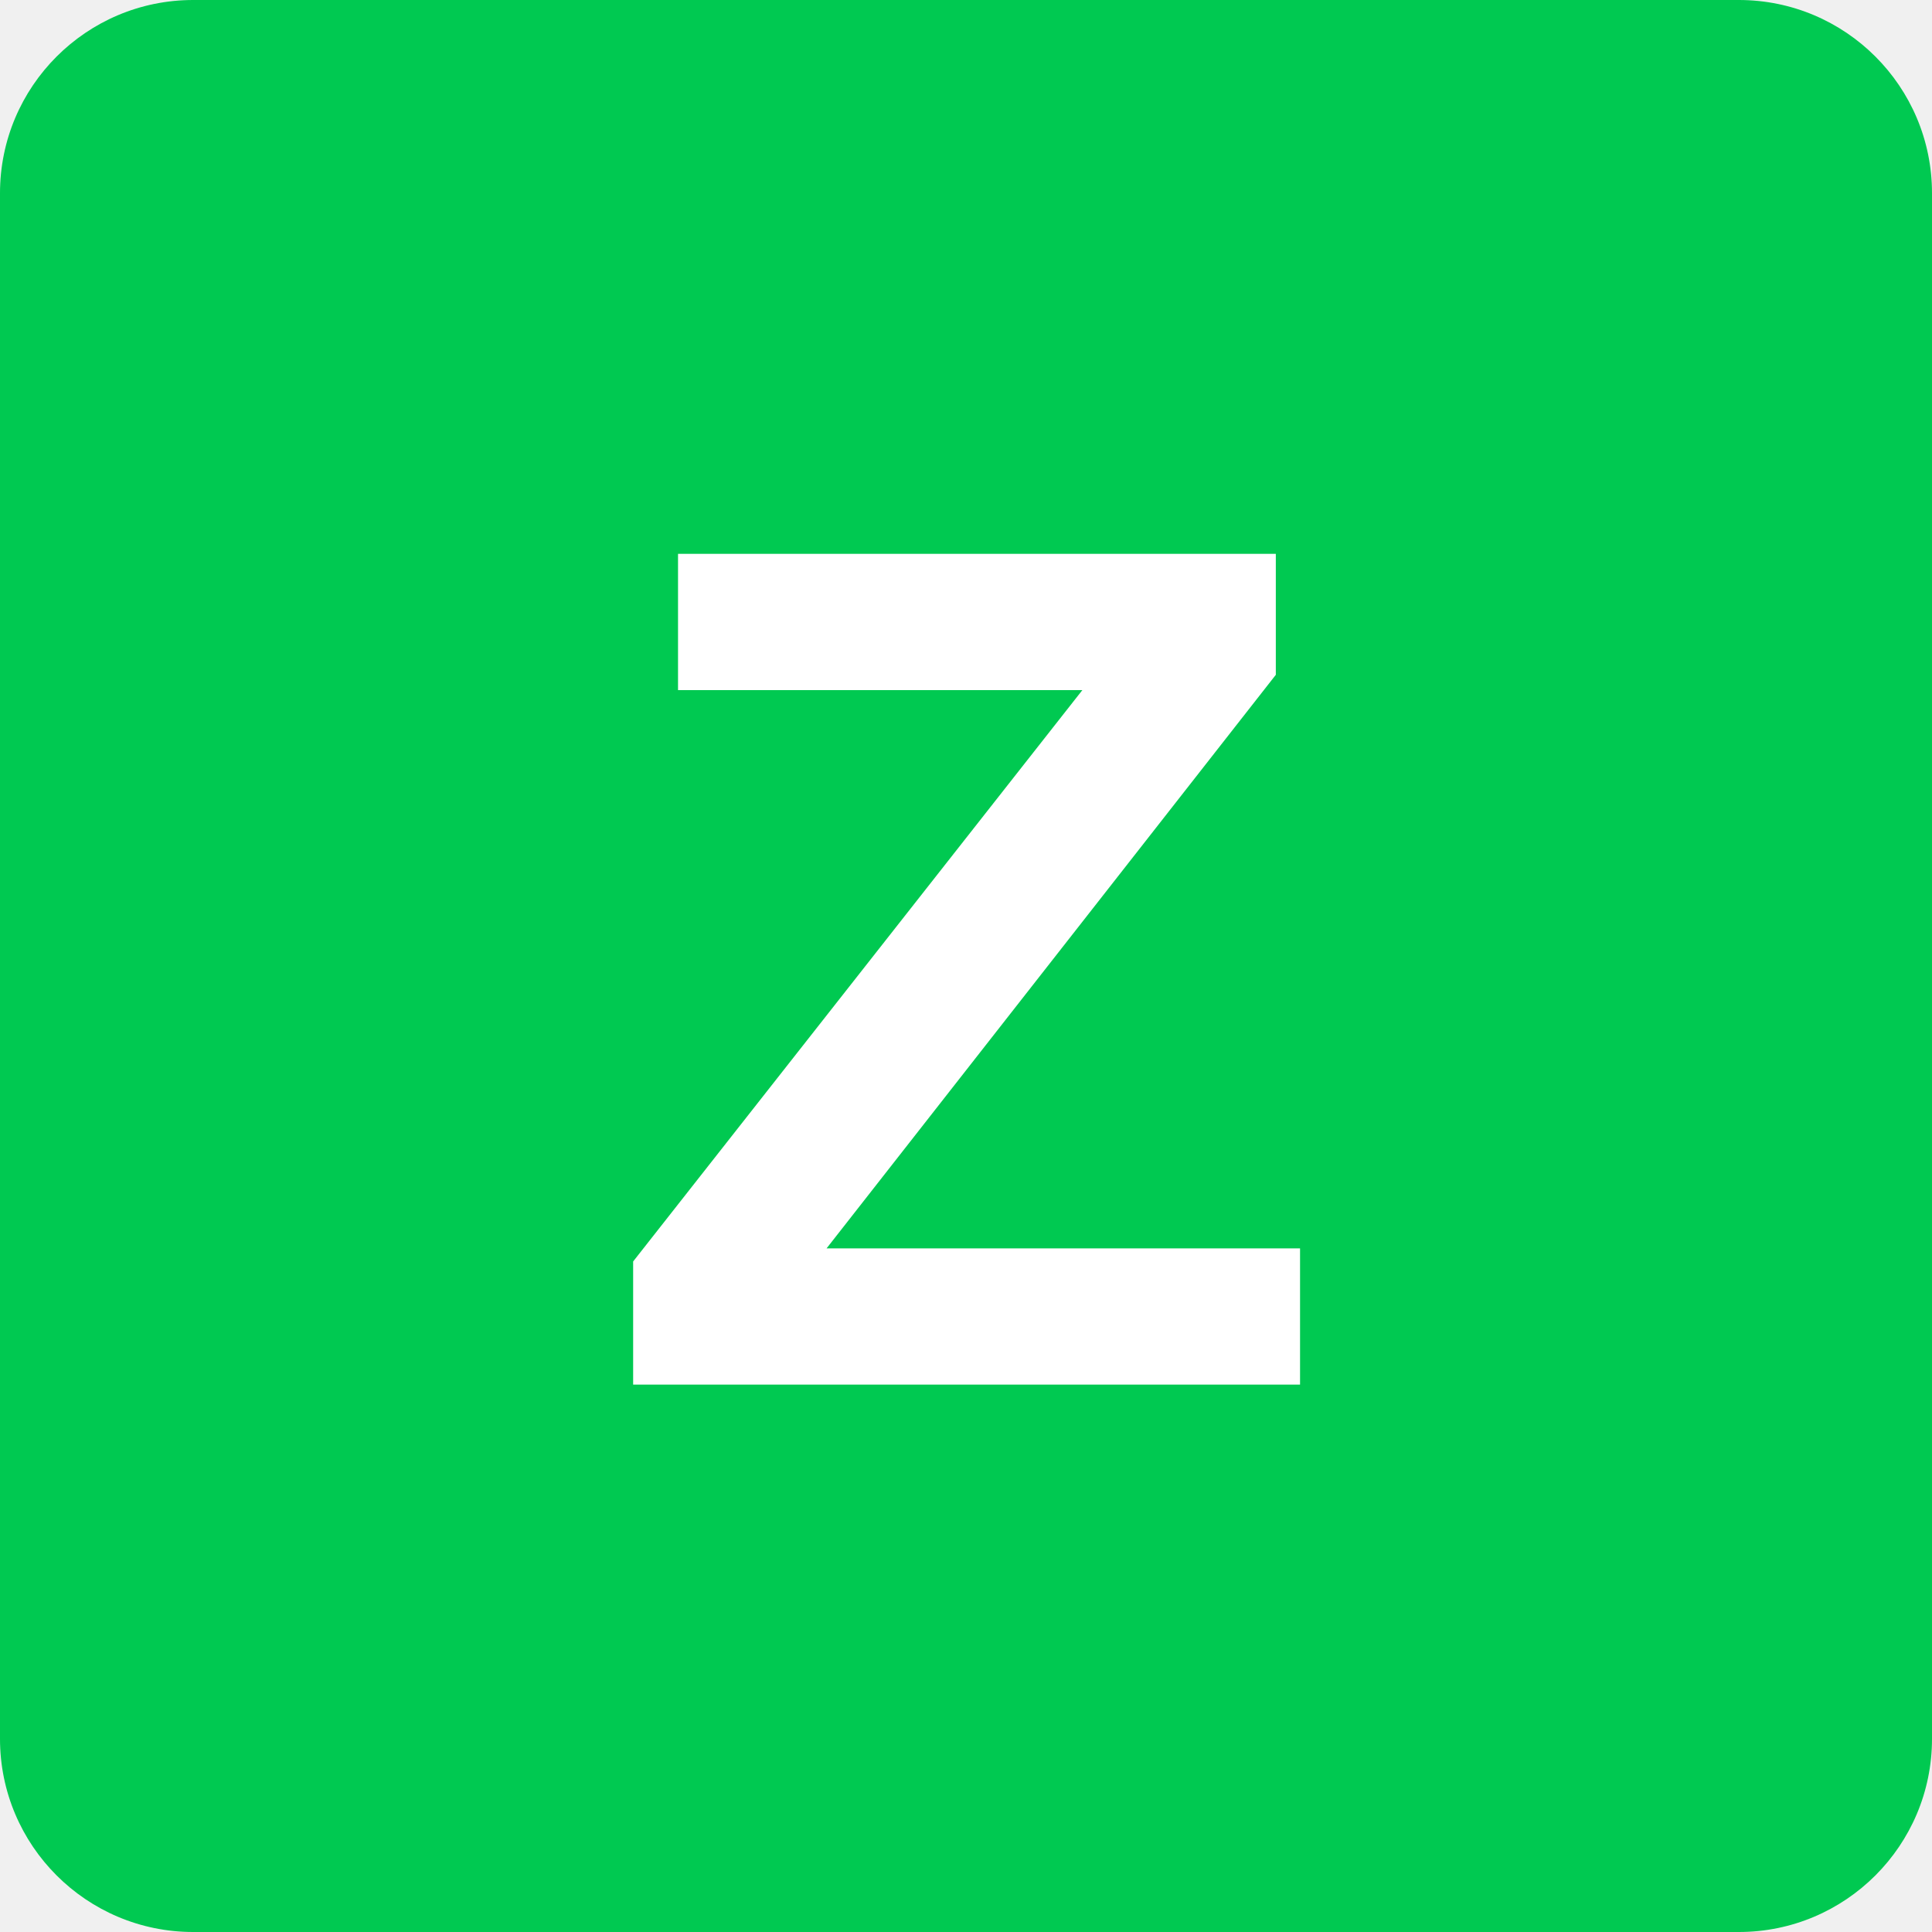
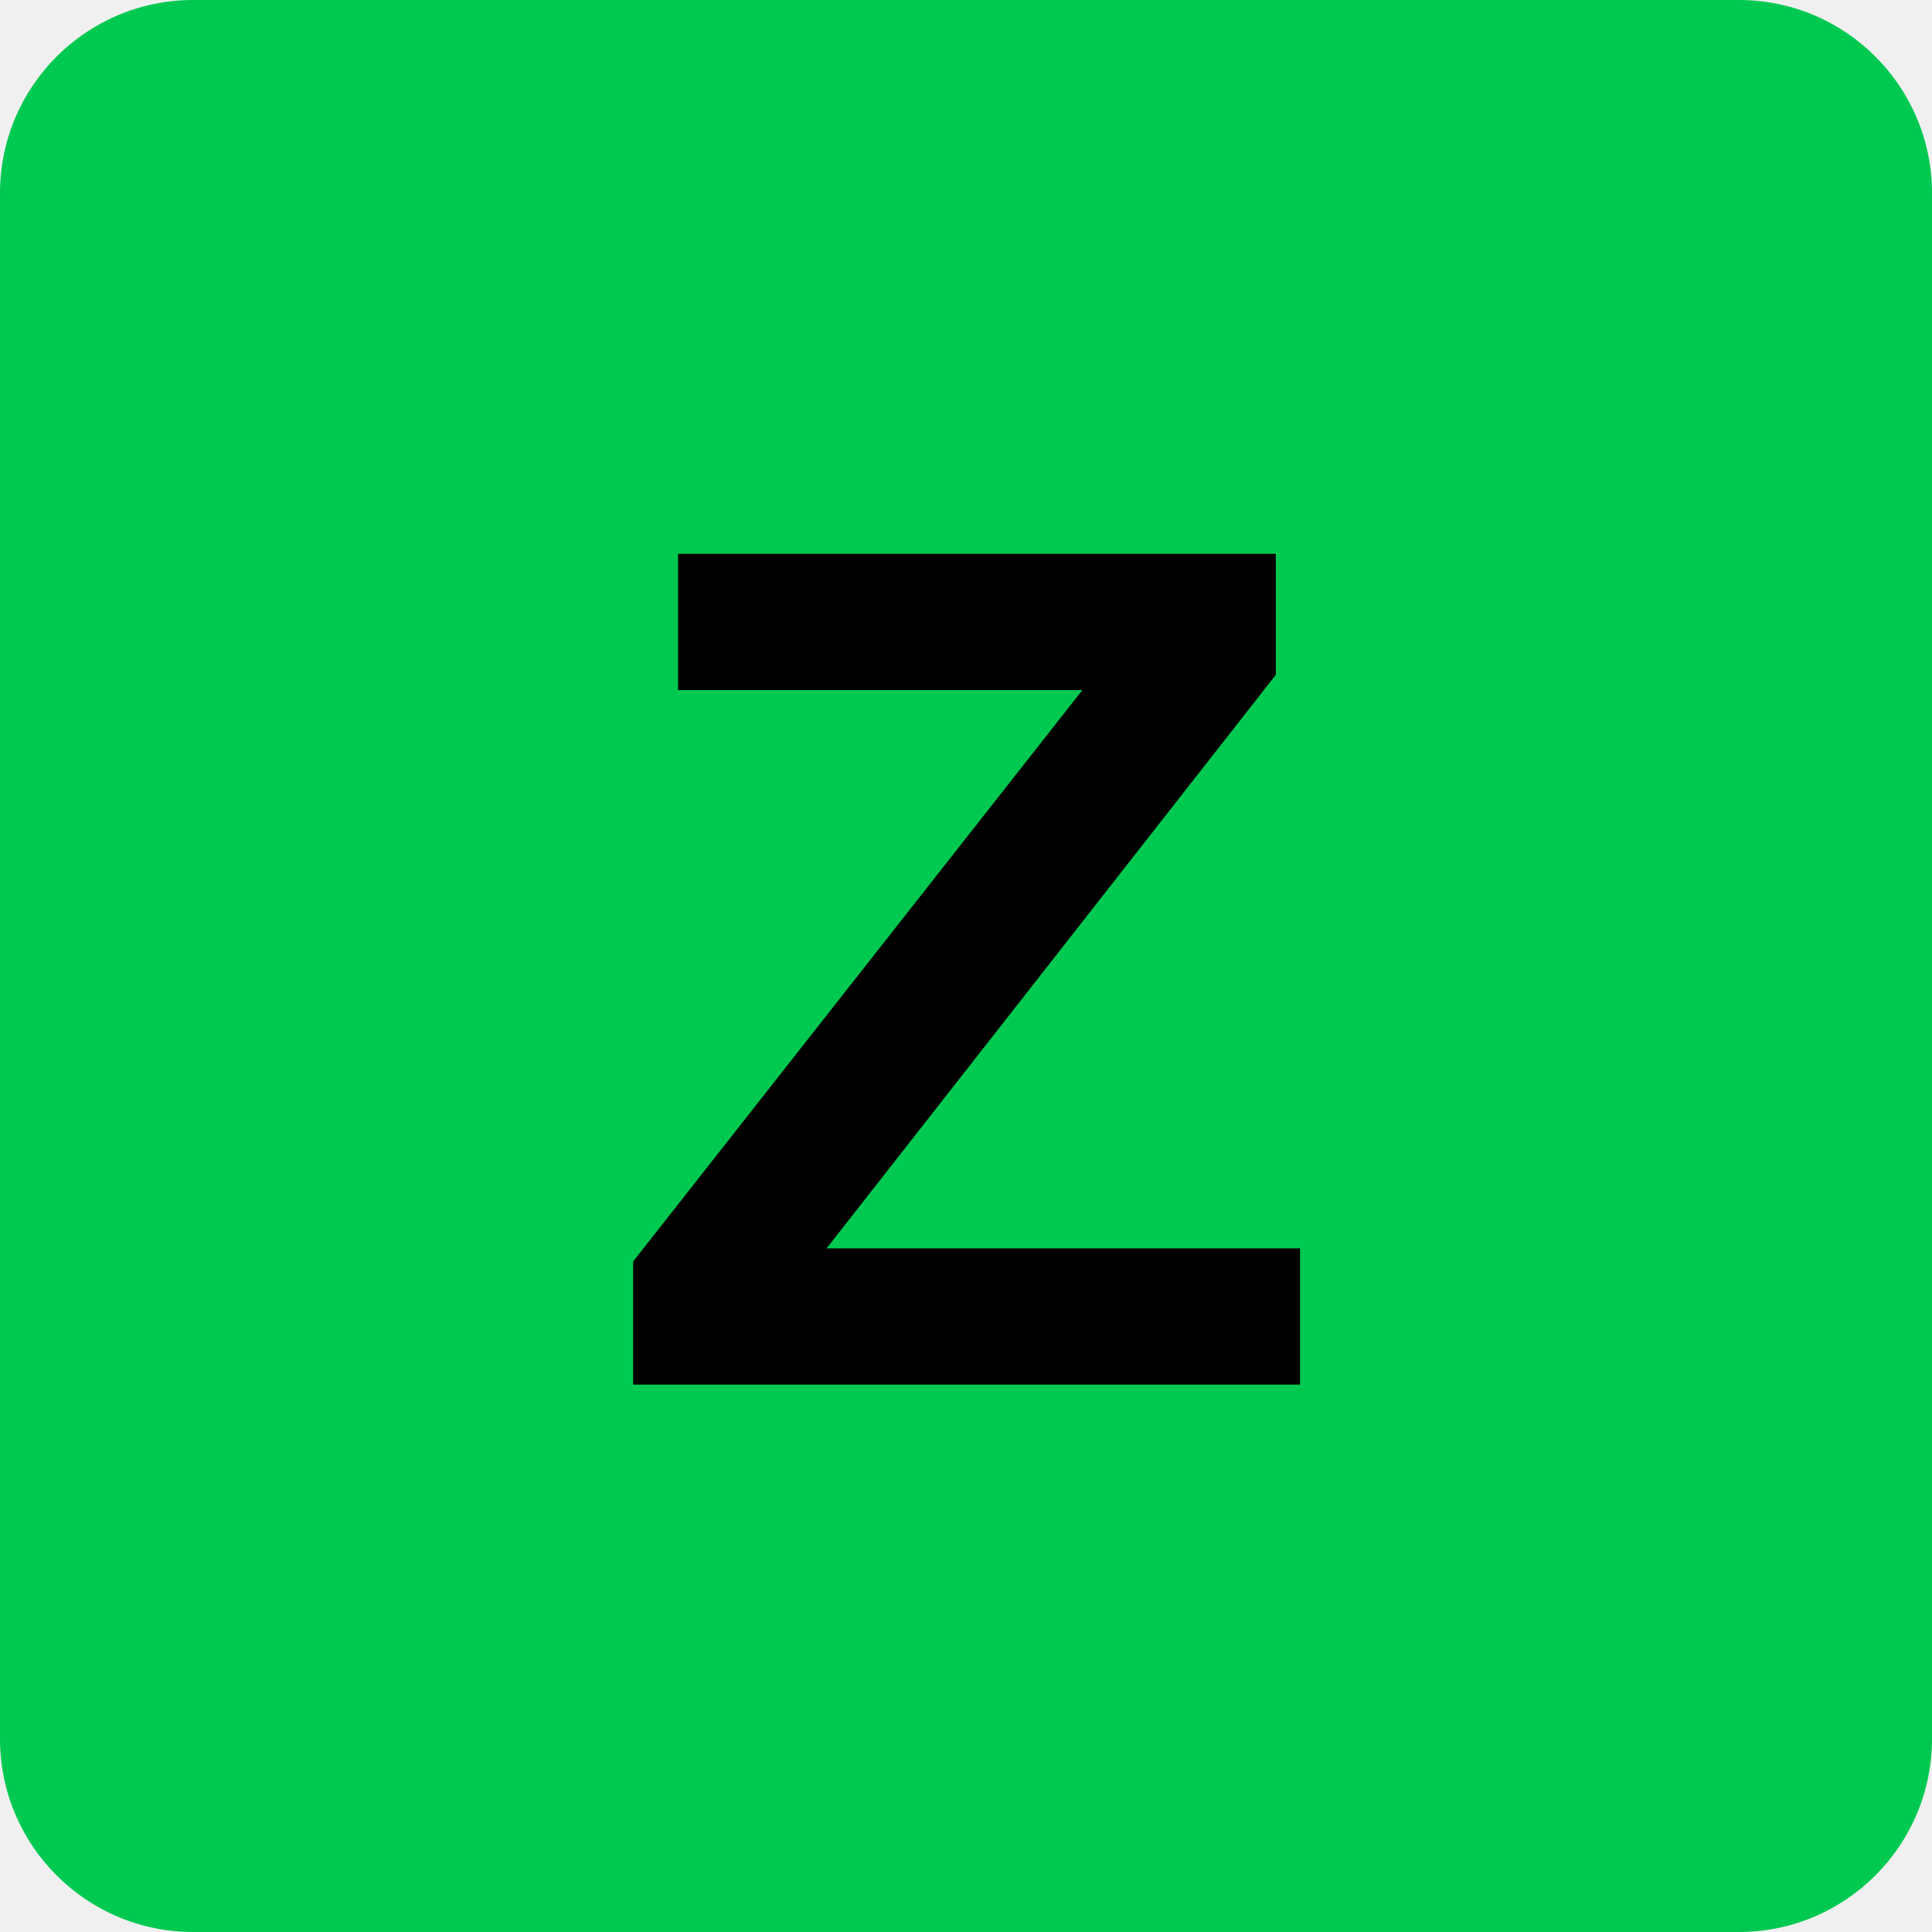
<svg xmlns="http://www.w3.org/2000/svg" width="152" height="152" viewBox="0 0 152 152">
  <rect width="152" height="152" fill="#00c951" rx="15.2" />
-   <text x="50%" y="50%" text-anchor="middle" dominant-baseline="central" fill="white" font-family="Arial, sans-serif" font-size="95" font-weight="bold">
+   <text x="50%" y="50%" text-anchor="middle" dominant-baseline="central" fill="black" font-family="Arial, sans-serif" font-size="95" font-weight="bold">
    Z
  </text>
</svg>
